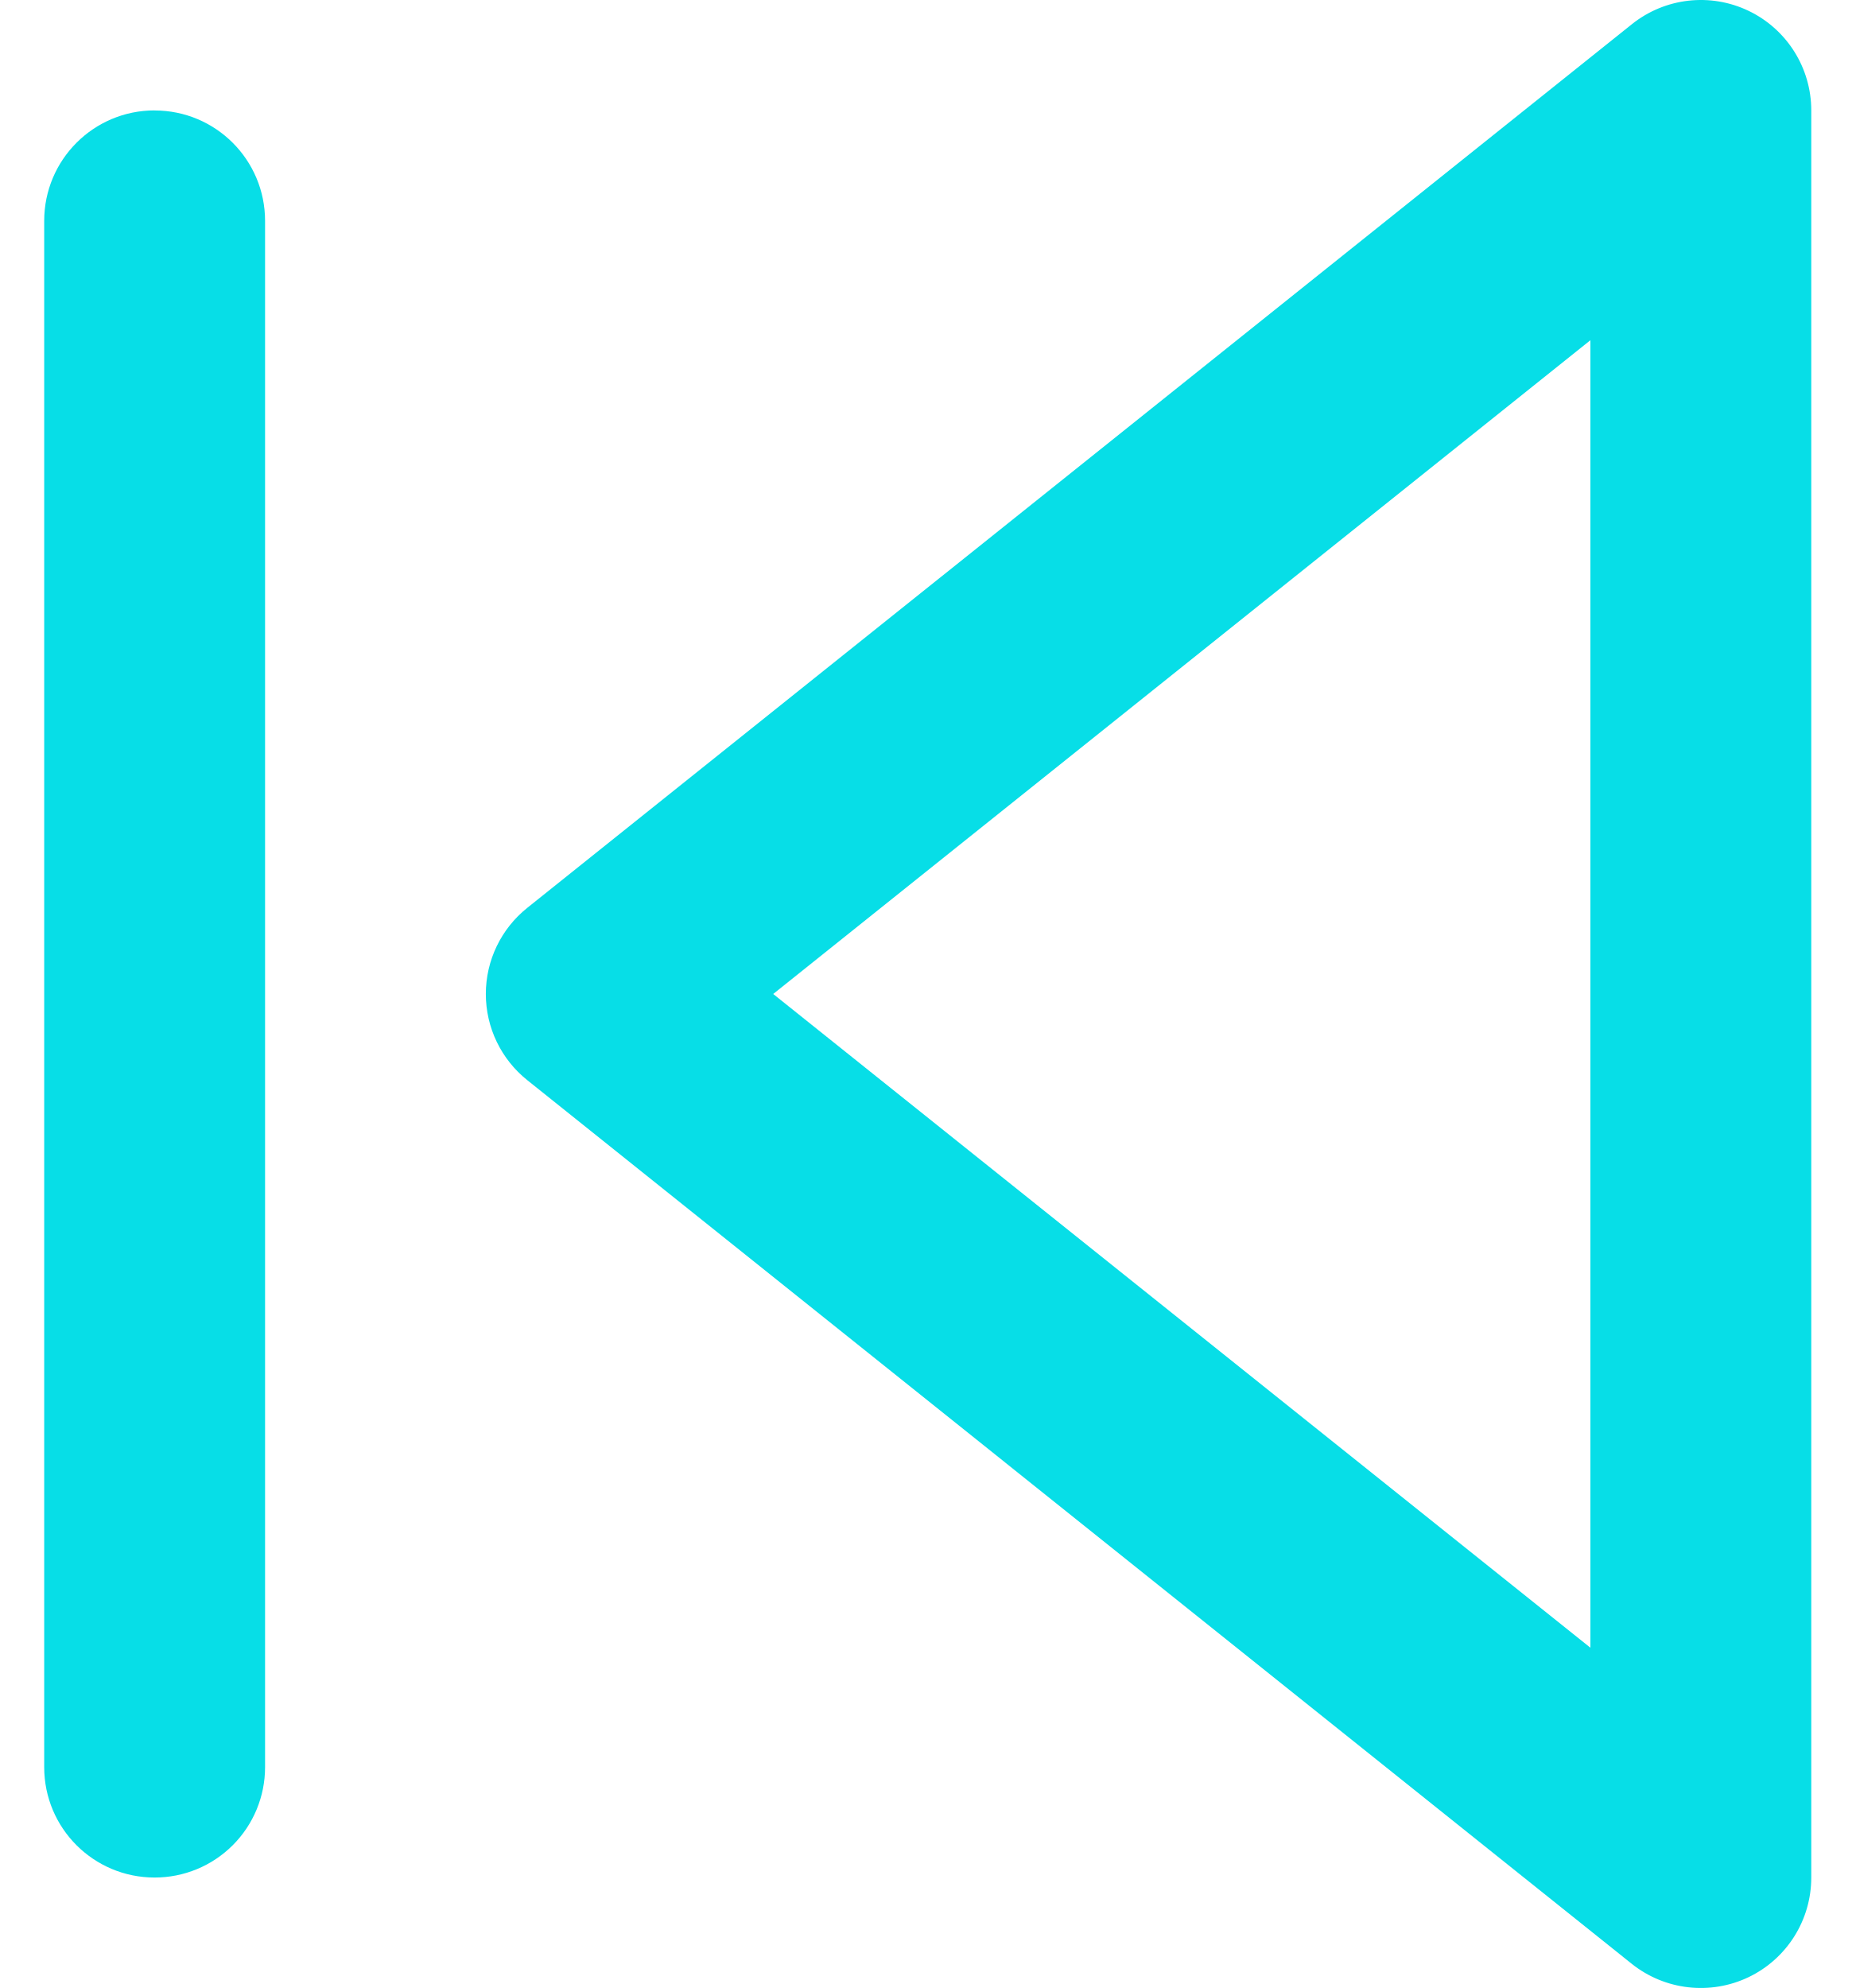
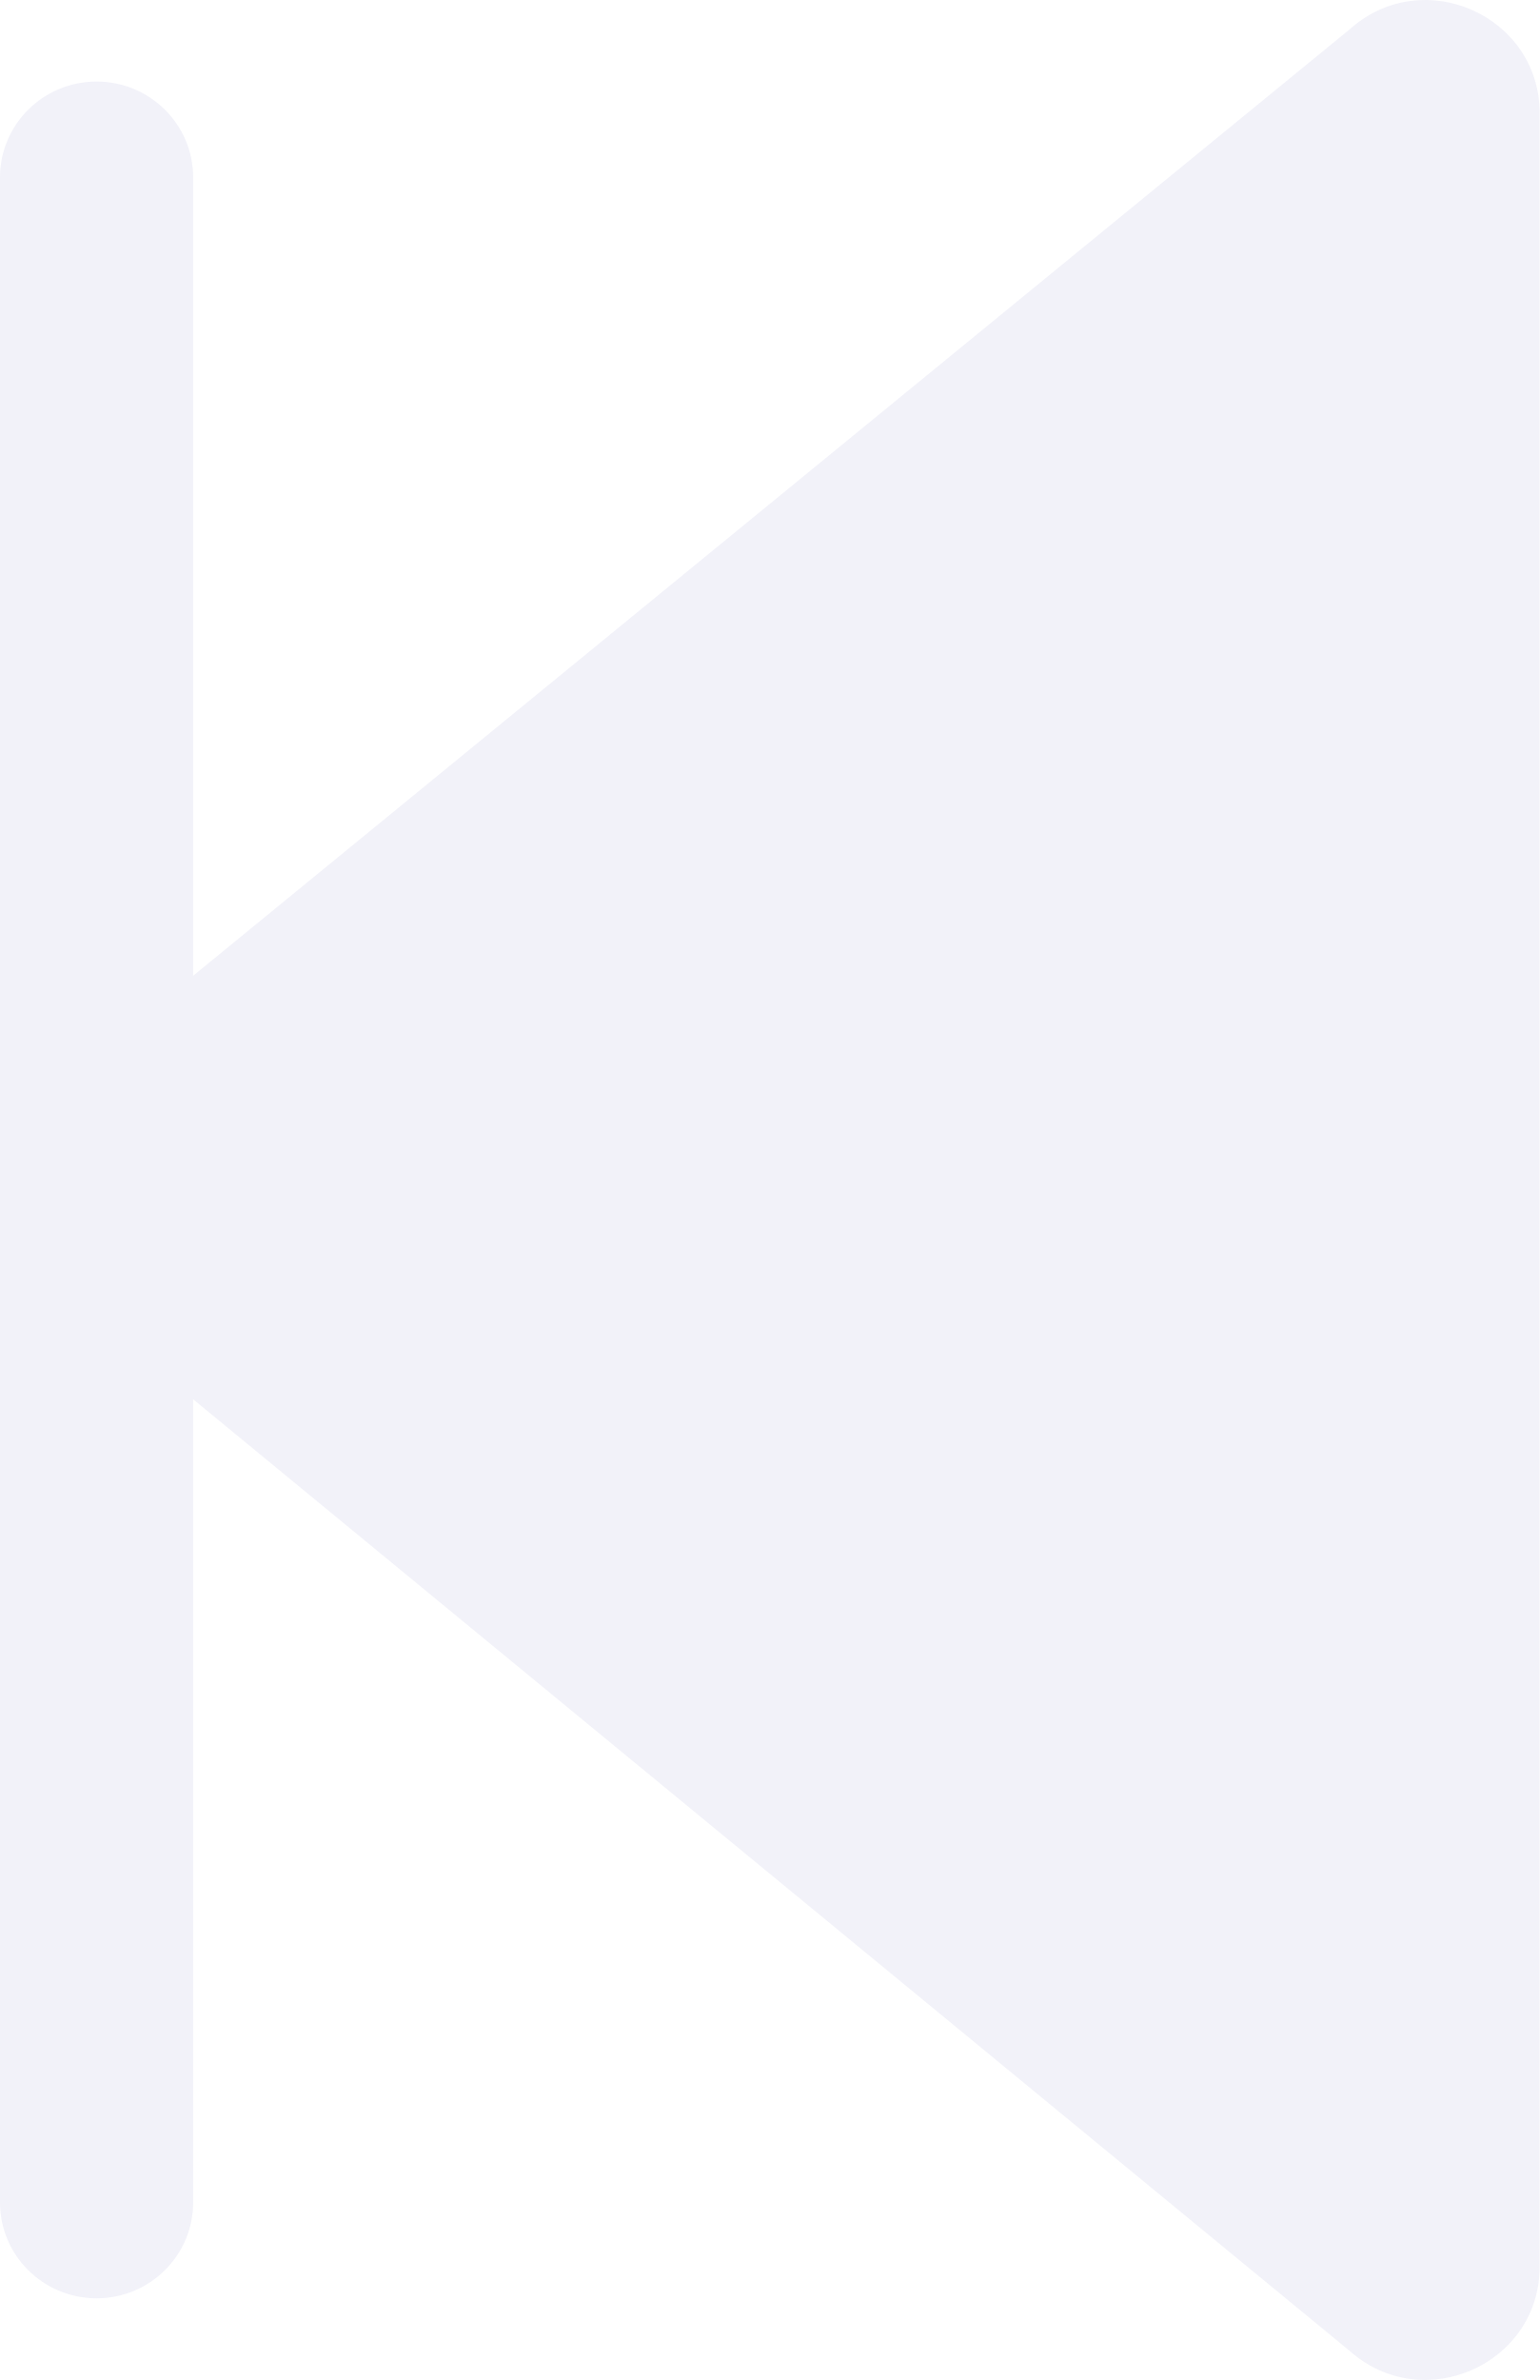
- <svg xmlns="http://www.w3.org/2000/svg" xmlns:xlink="http://www.w3.org/1999/xlink" width="28" height="30" viewBox="0 0 28 30">
-   <defs>
-     <path id="a" d="M19.375 15.366l16.667 13.333a1.664 1.664 0 0 1 0 2.602L19.375 44.636a1.672 1.672 0 0 1-1.763.2 1.667 1.667 0 0 1-.945-1.503V16.666a1.666 1.666 0 0 1 2.708-1.3zm22.292 1.3c.921 0 1.666.747 1.666 1.667v23.334c0 .921-.745 1.666-1.666 1.666A1.665 1.665 0 0 1 40 41.667V18.333c0-.92.745-1.666 1.667-1.666zM20 20.135v19.73L32.332 30 20 20.134z" />
-   </defs>
-   <use fill="#07DEE7" fill-rule="evenodd" transform="matrix(-1 0 0 1 44 -15)" xlink:href="#a" />
+ <svg xmlns="http://www.w3.org/2000/svg" width="22" height="34" viewBox="0 0 22 34">
+   <path fill="#F2F2F9" fill-rule="nonzero" d="M19.29.415L2.76 13.939V2.535c0-.757-.618-1.37-1.38-1.37-.763 0-1.38.613-1.38 1.37v28.928c0 .757.617 1.37 1.38 1.37.762 0 1.38-.613 1.38-1.37V19.99l16.527 13.596c1.05.929 2.713.19 2.713-1.207V1.618C22 .225 20.337-.518 19.29.415z" />
</svg>
